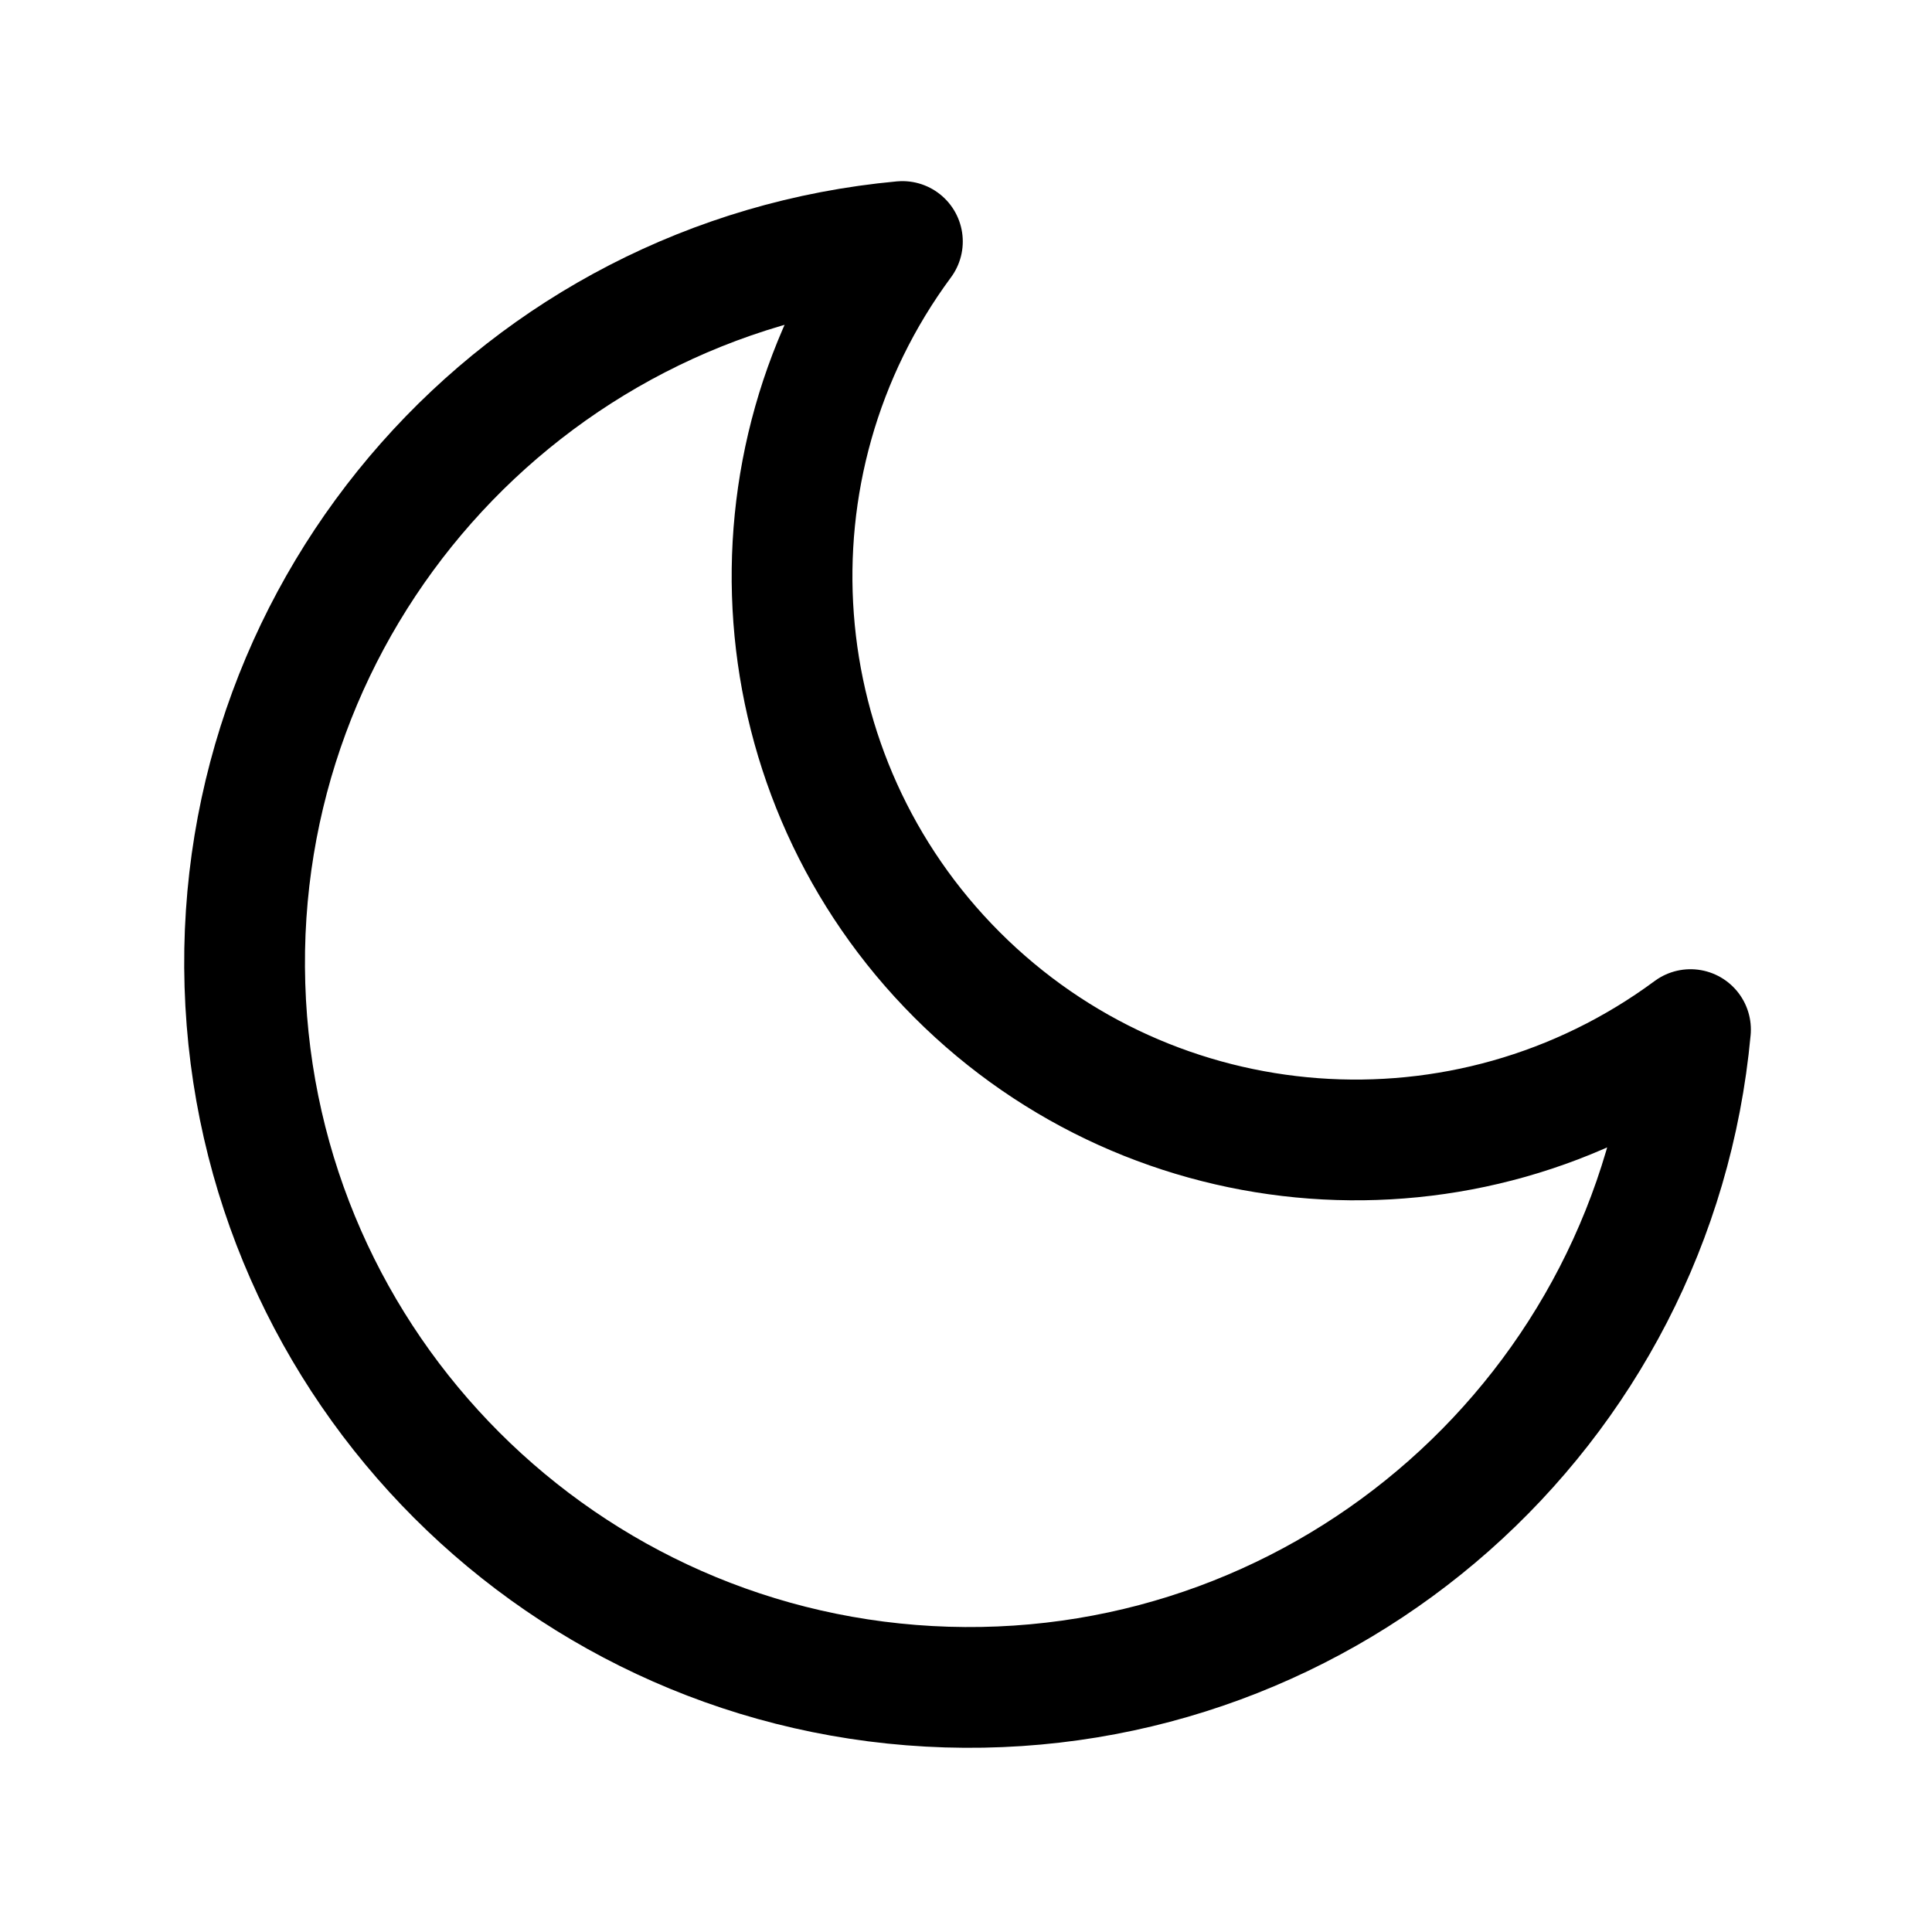
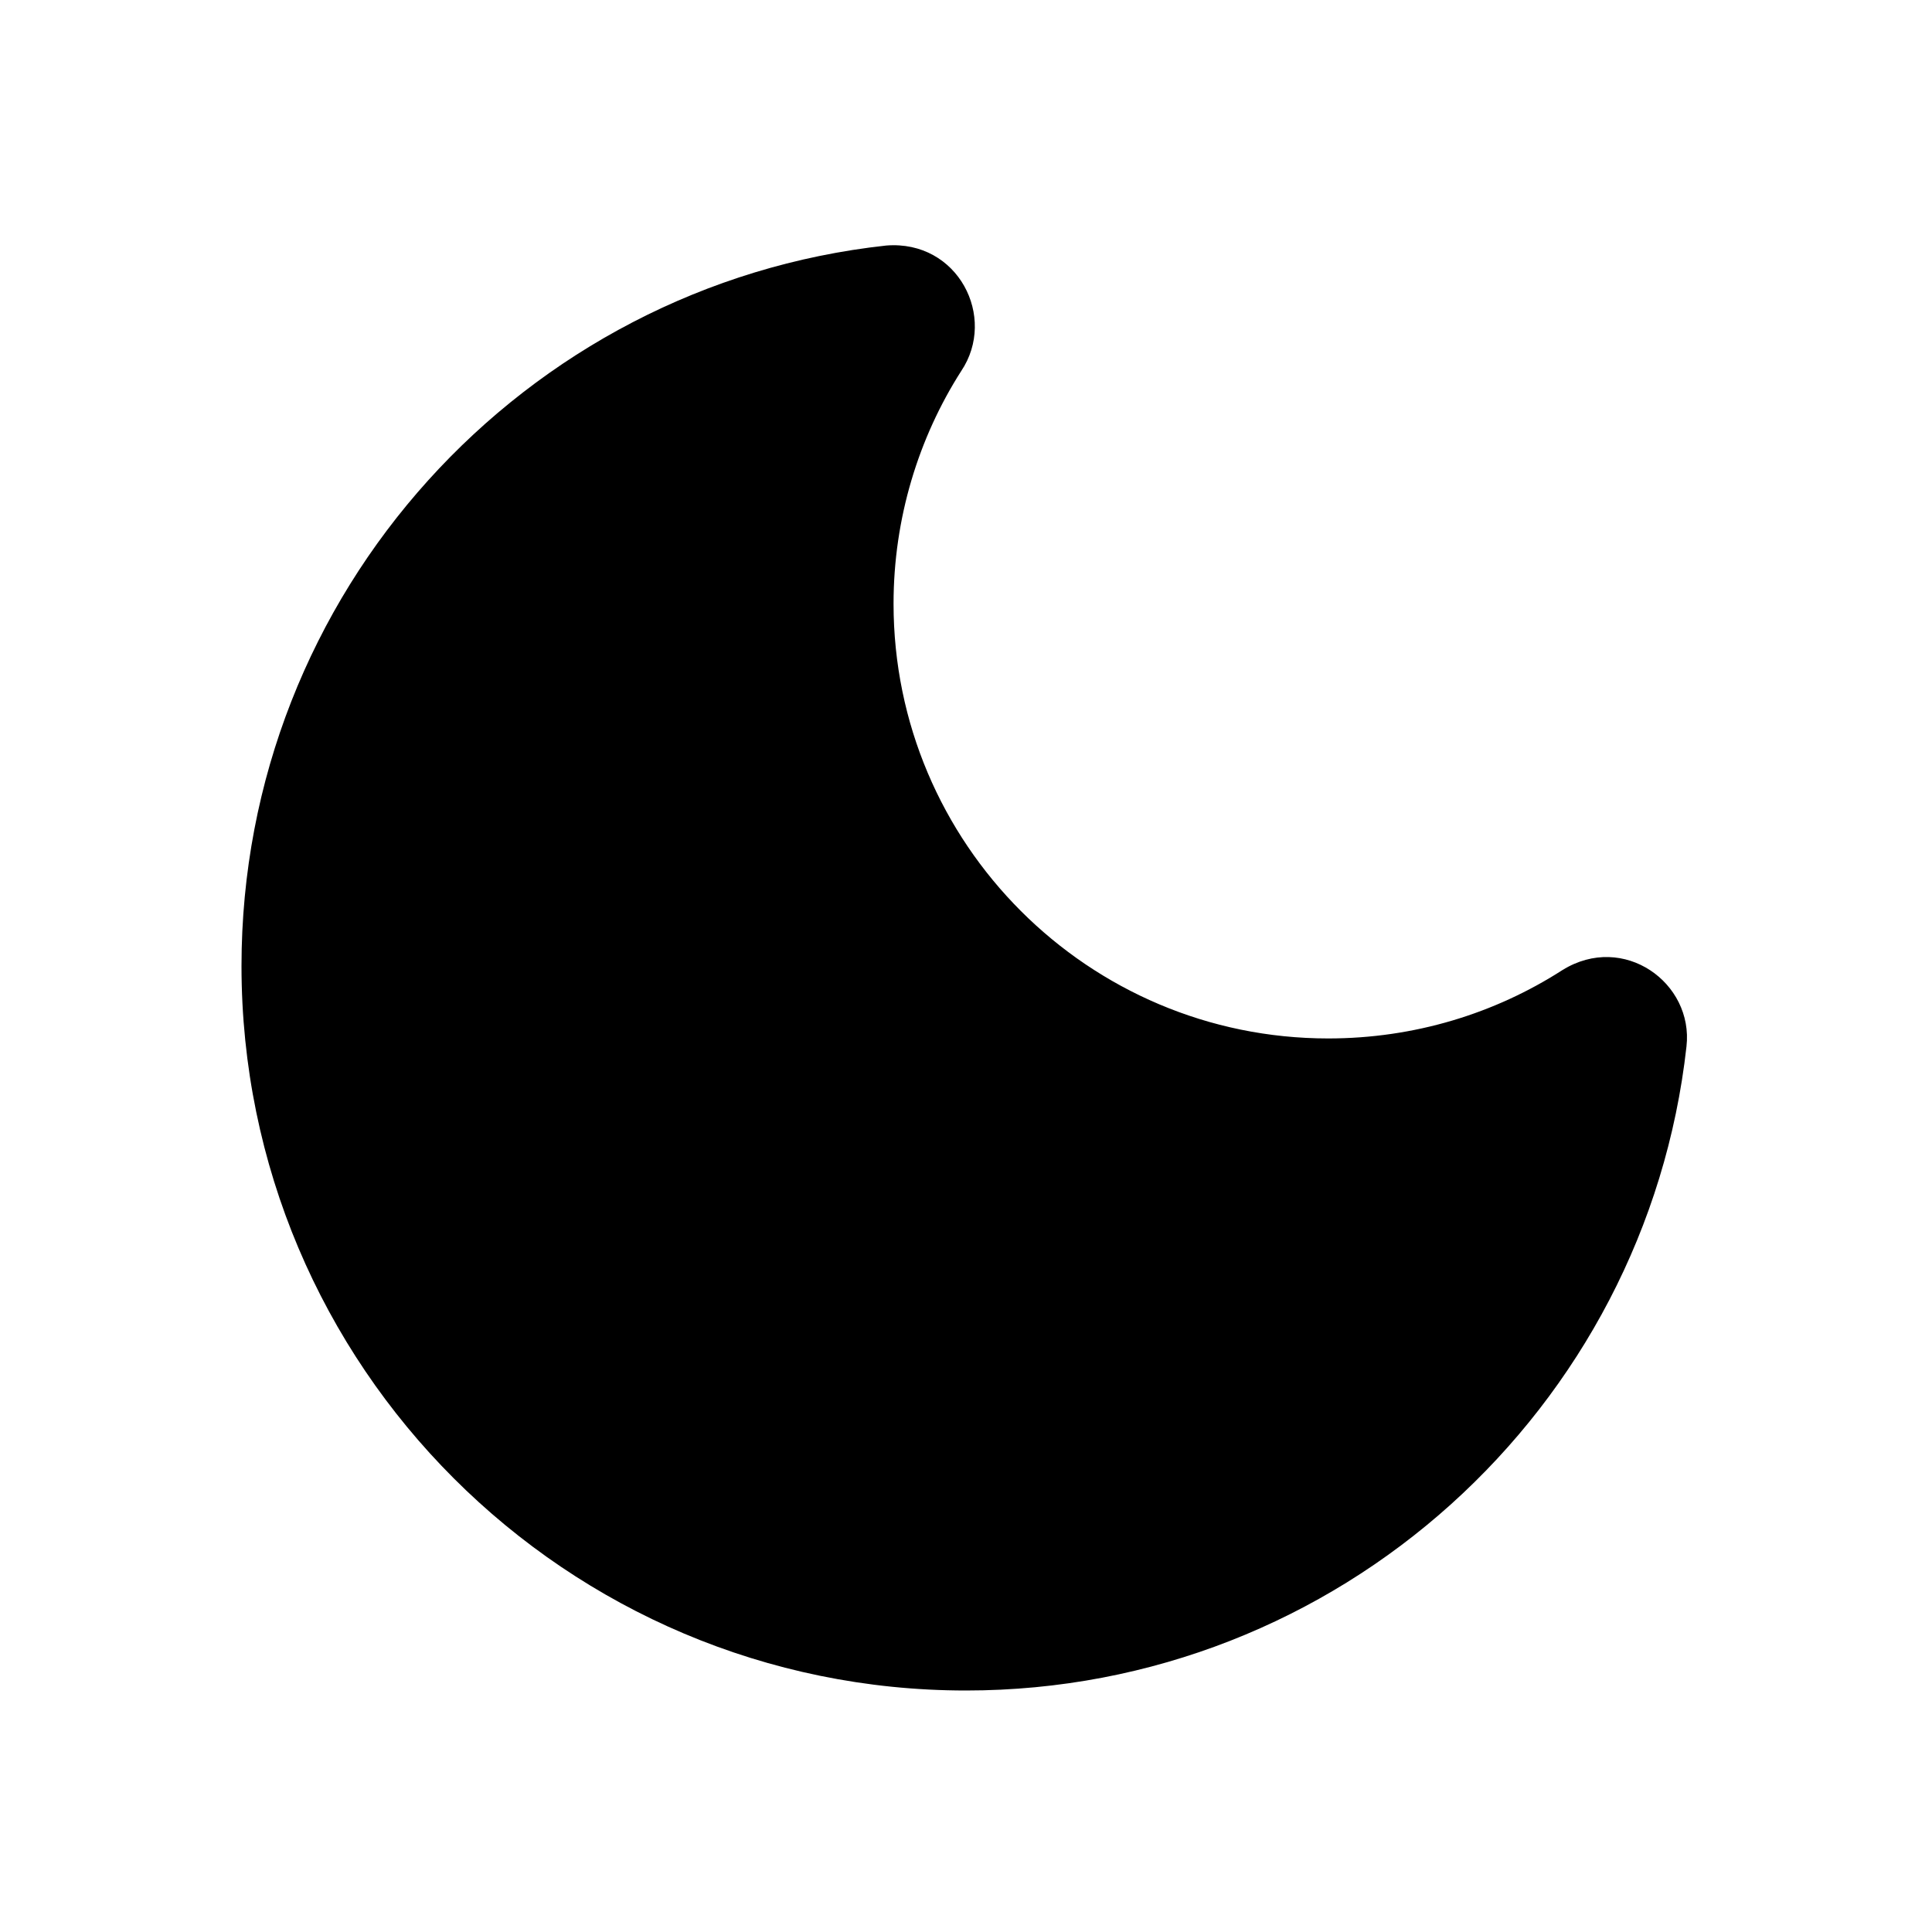
- <svg xmlns="http://www.w3.org/2000/svg" width="16" height="16" viewBox="0 0 24 24" fill="none">
-   <path d="M21 12.79A9 9 0 1 1 11.21 3 7 7 0 0 0 21 12.79z" stroke="currentColor" stroke-width="1.5" stroke-linecap="round" stroke-linejoin="round" />
+ <svg xmlns="http://www.w3.org/2000/svg" width="24" height="24" viewBox="0 0 24 24" fill="currentColor">
+   <path d="M11.01 3.05C6.51 3.54 3 7.36 3 12c0 4.97 4.03 9 9 9 4.63 0 8.45-3.5 8.95-8 .09-.79-.78-1.42-1.54-.95-.84.54-1.84.85-2.91.85-2.98 0-5.4-2.42-5.4-5.4 0-1.06.31-2.06.84-2.89.45-.67-.04-1.63-.93-1.56" />
</svg>
